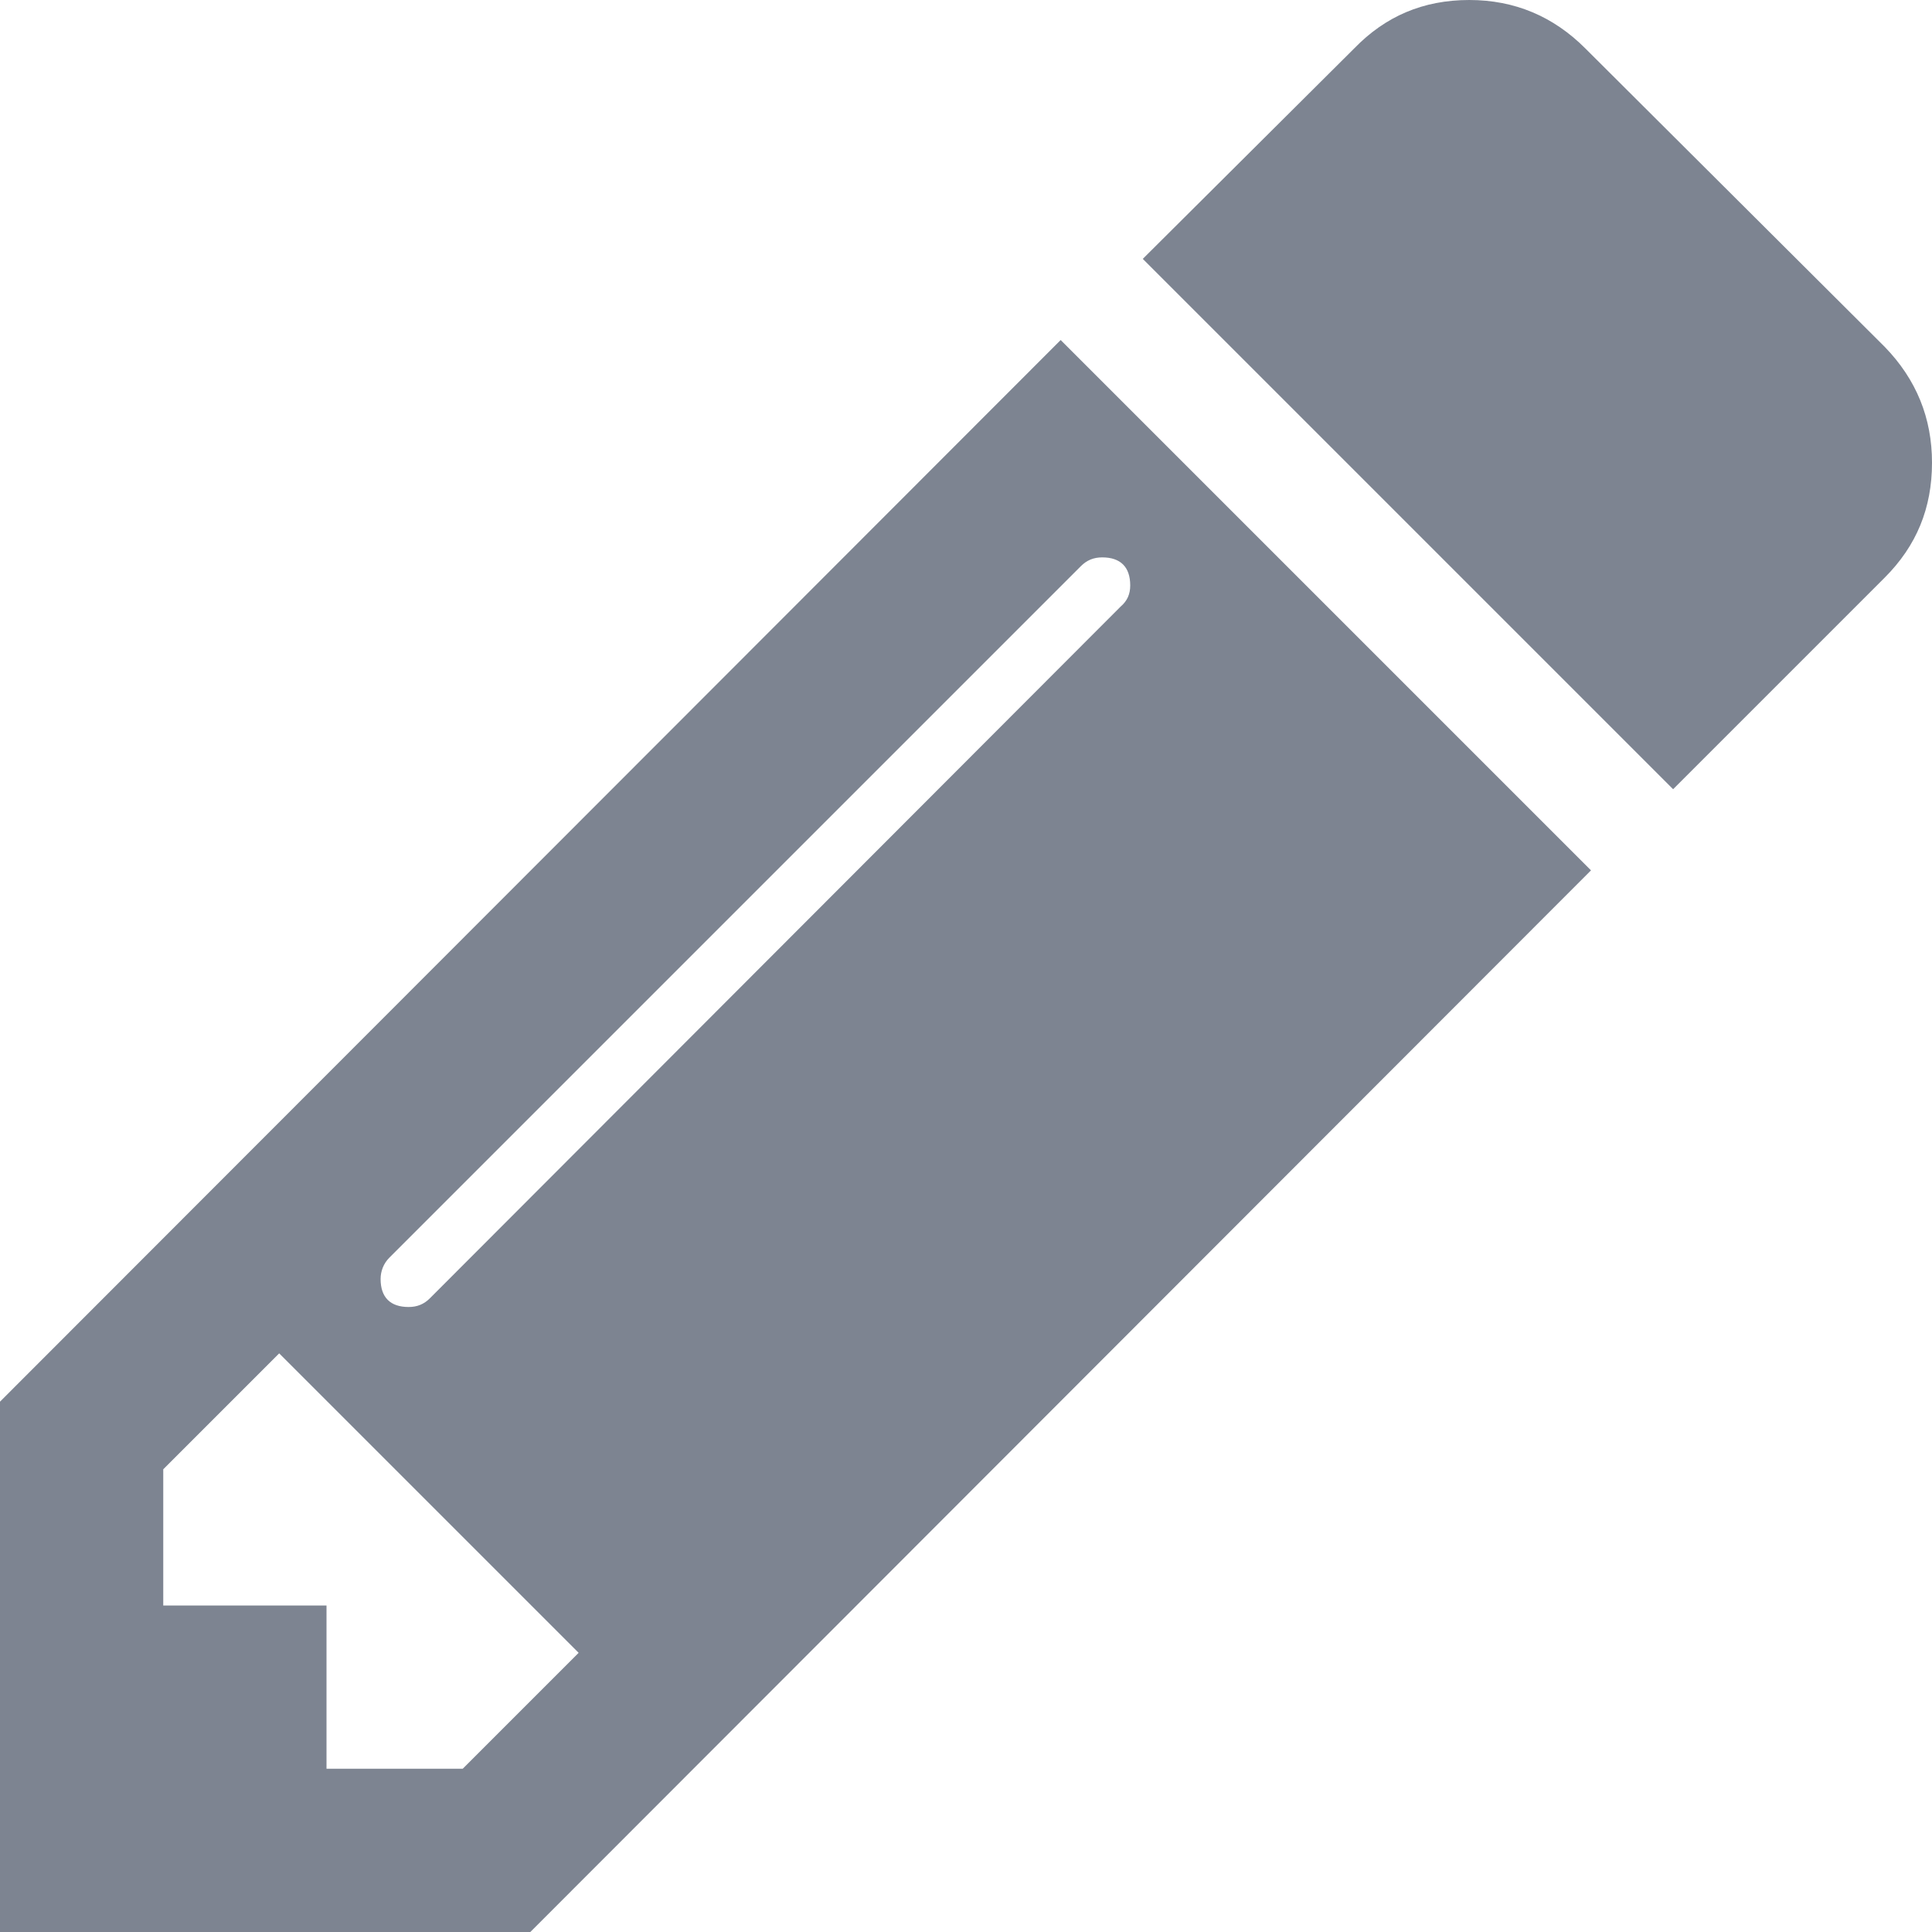
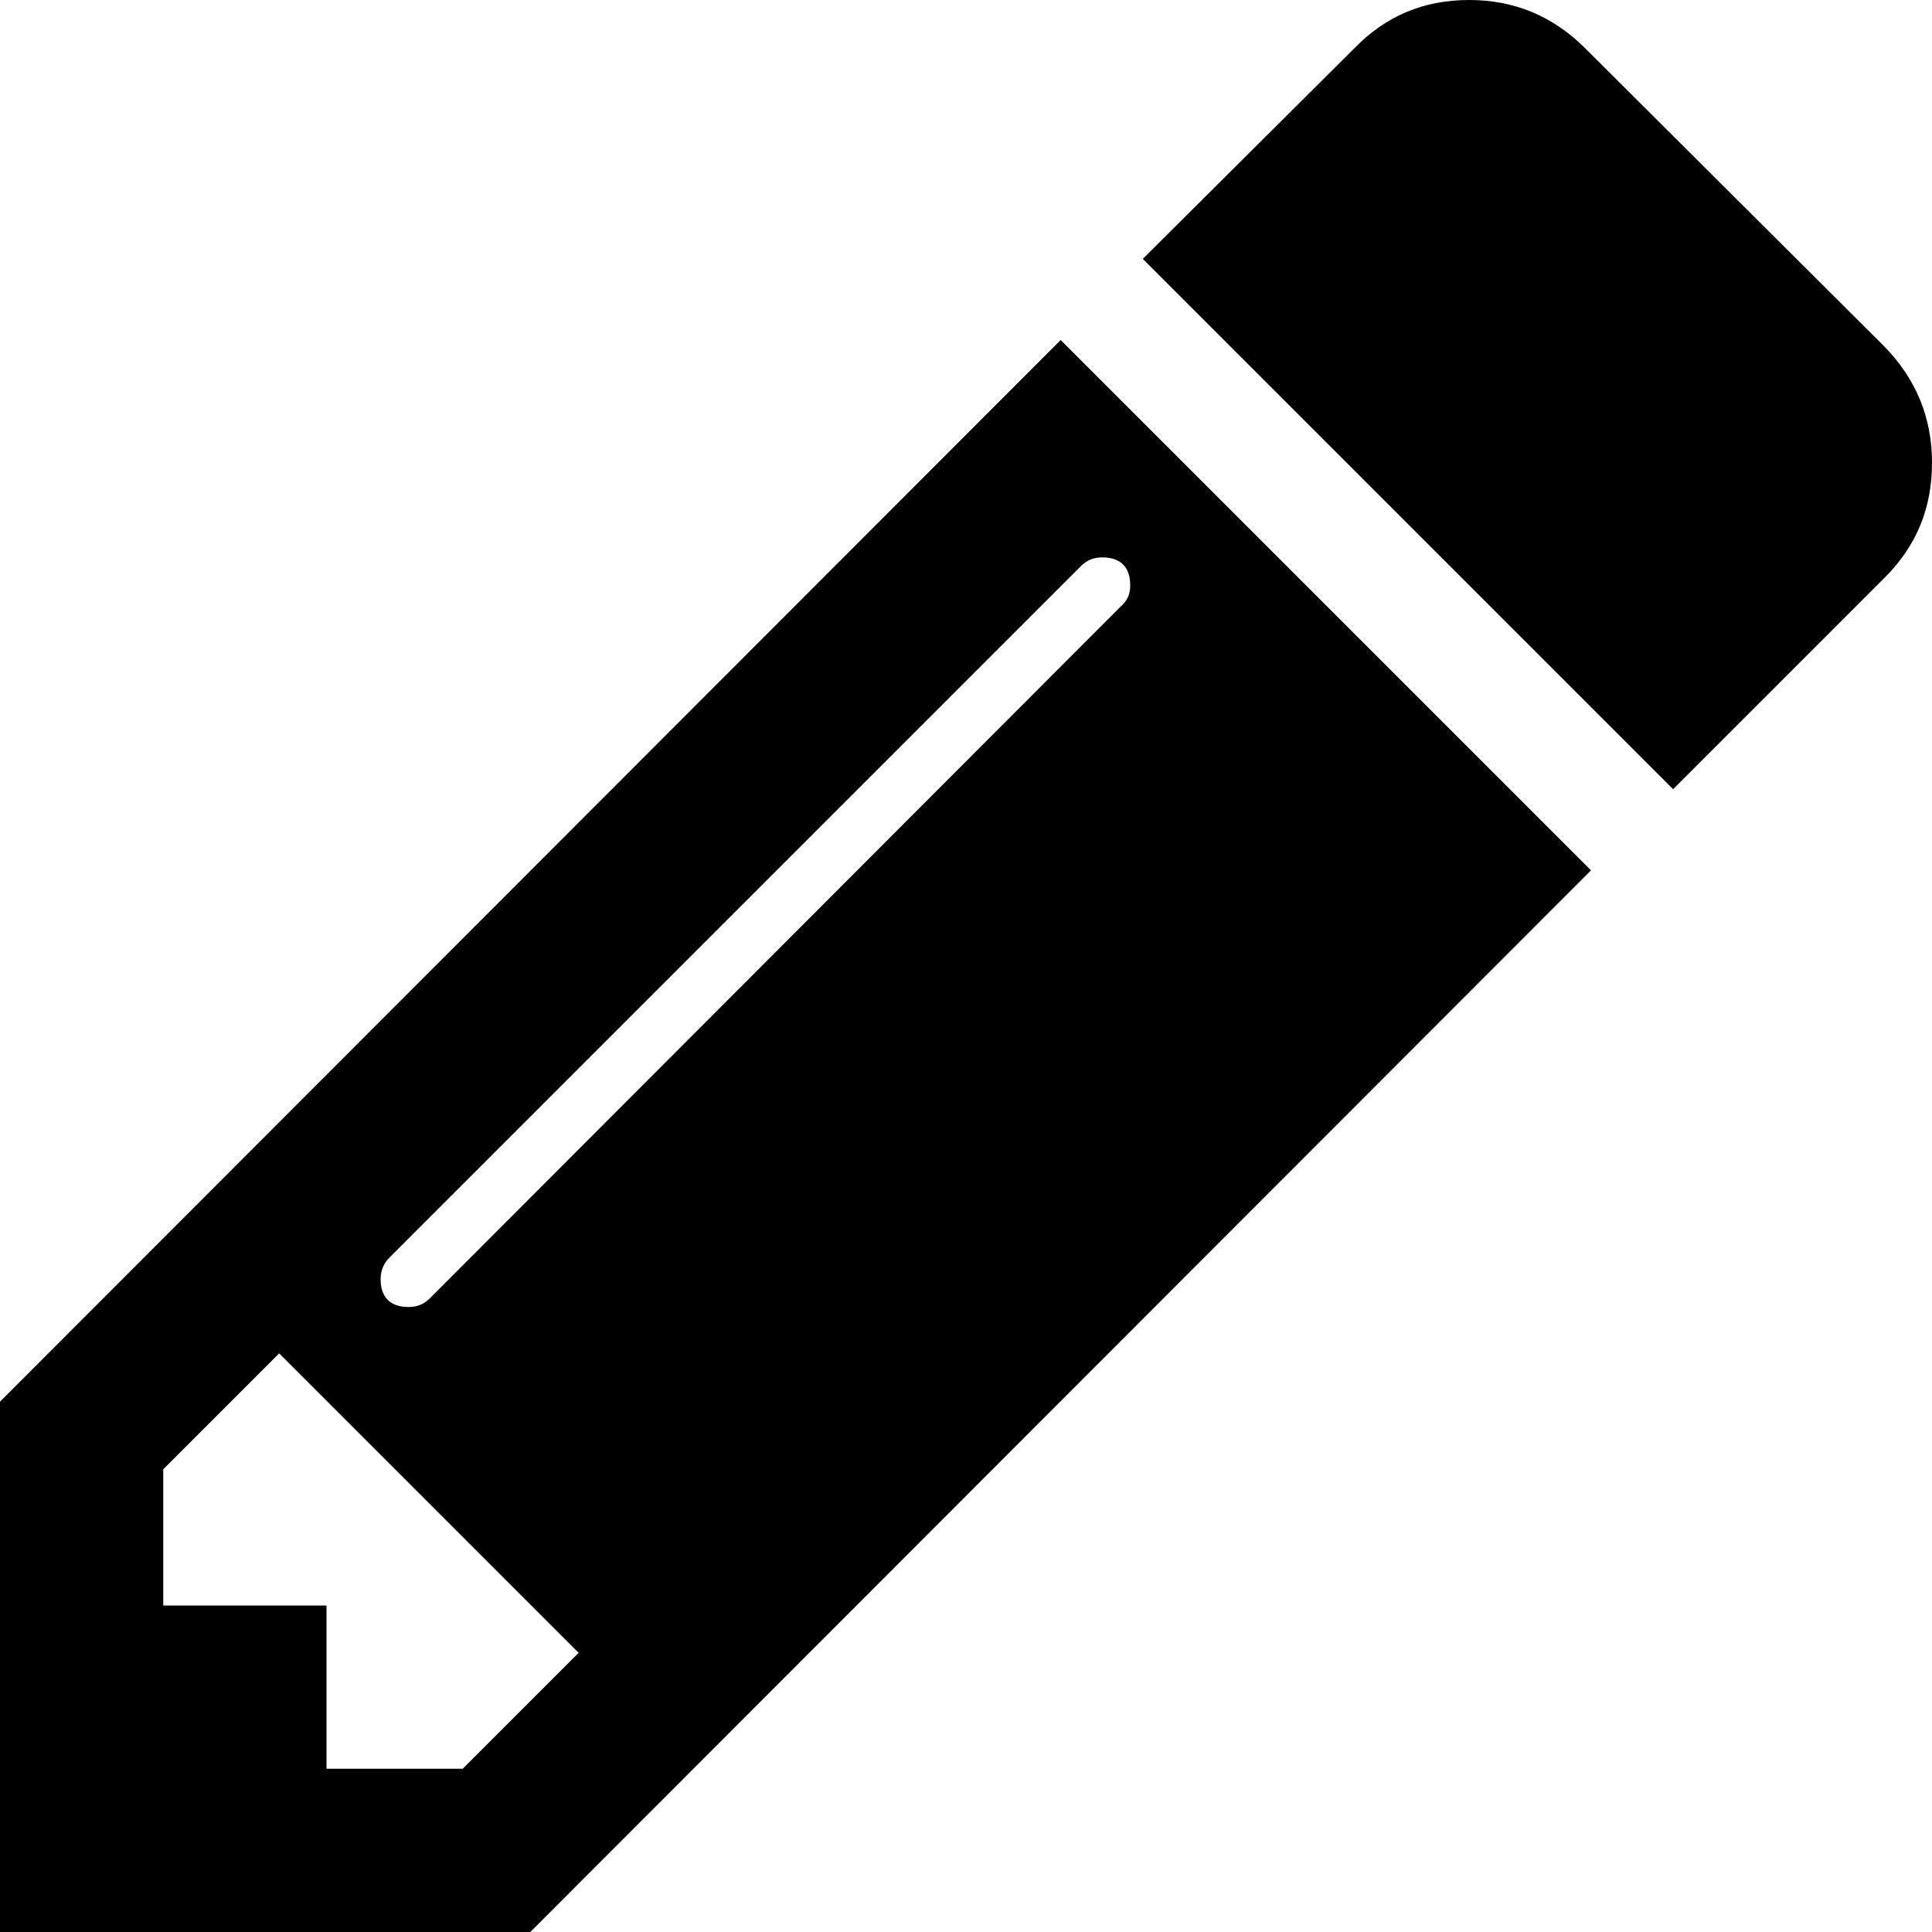
<svg xmlns="http://www.w3.org/2000/svg" version="1.1" id="Ebene_1" x="0px" y="0px" viewBox="0 0 200 200" enable-background="new 0 0 200 200" xml:space="preserve">
-   <path fill="#7D8491" d="M47.9,183.1l12-12l-31-31l-12,12v14.1h16.9v16.9H47.9z M117,60.6c0-1.9-1-2.9-2.9-2.9  c-0.9,0-1.6,0.3-2.2,0.9l-71.6,71.6c-0.6,0.6-0.9,1.4-0.9,2.2c0,1.9,1,2.9,2.9,2.9c0.9,0,1.6-0.3,2.2-0.9L116,62.8  C116.7,62.2,117,61.5,117,60.6z M109.8,35.2l54.9,54.9L54.9,200H0v-54.9L109.8,35.2z M200,47.9c0,4.7-1.6,8.6-4.9,11.9l-21.9,21.9  l-54.9-54.9L140.2,5c3.2-3.3,7.1-5,11.9-5c4.7,0,8.7,1.7,12,5l31,30.9C198.4,39.3,200,43.3,200,47.9z" />
+   <path class="icon" d="M47.9,183.1l12-12l-31-31l-12,12v14.1h16.9v16.9H47.9z M117,60.6c0-1.9-1-2.9-2.9-2.9  c-0.9,0-1.6,0.3-2.2,0.9l-71.6,71.6c-0.6,0.6-0.9,1.4-0.9,2.2c0,1.9,1,2.9,2.9,2.9c0.9,0,1.6-0.3,2.2-0.9L116,62.8  C116.7,62.2,117,61.5,117,60.6z M109.8,35.2l54.9,54.9L54.9,200H0v-54.9L109.8,35.2z M200,47.9c0,4.7-1.6,8.6-4.9,11.9l-21.9,21.9  l-54.9-54.9L140.2,5c3.2-3.3,7.1-5,11.9-5c4.7,0,8.7,1.7,12,5l31,30.9C198.4,39.3,200,43.3,200,47.9z" />
</svg>
